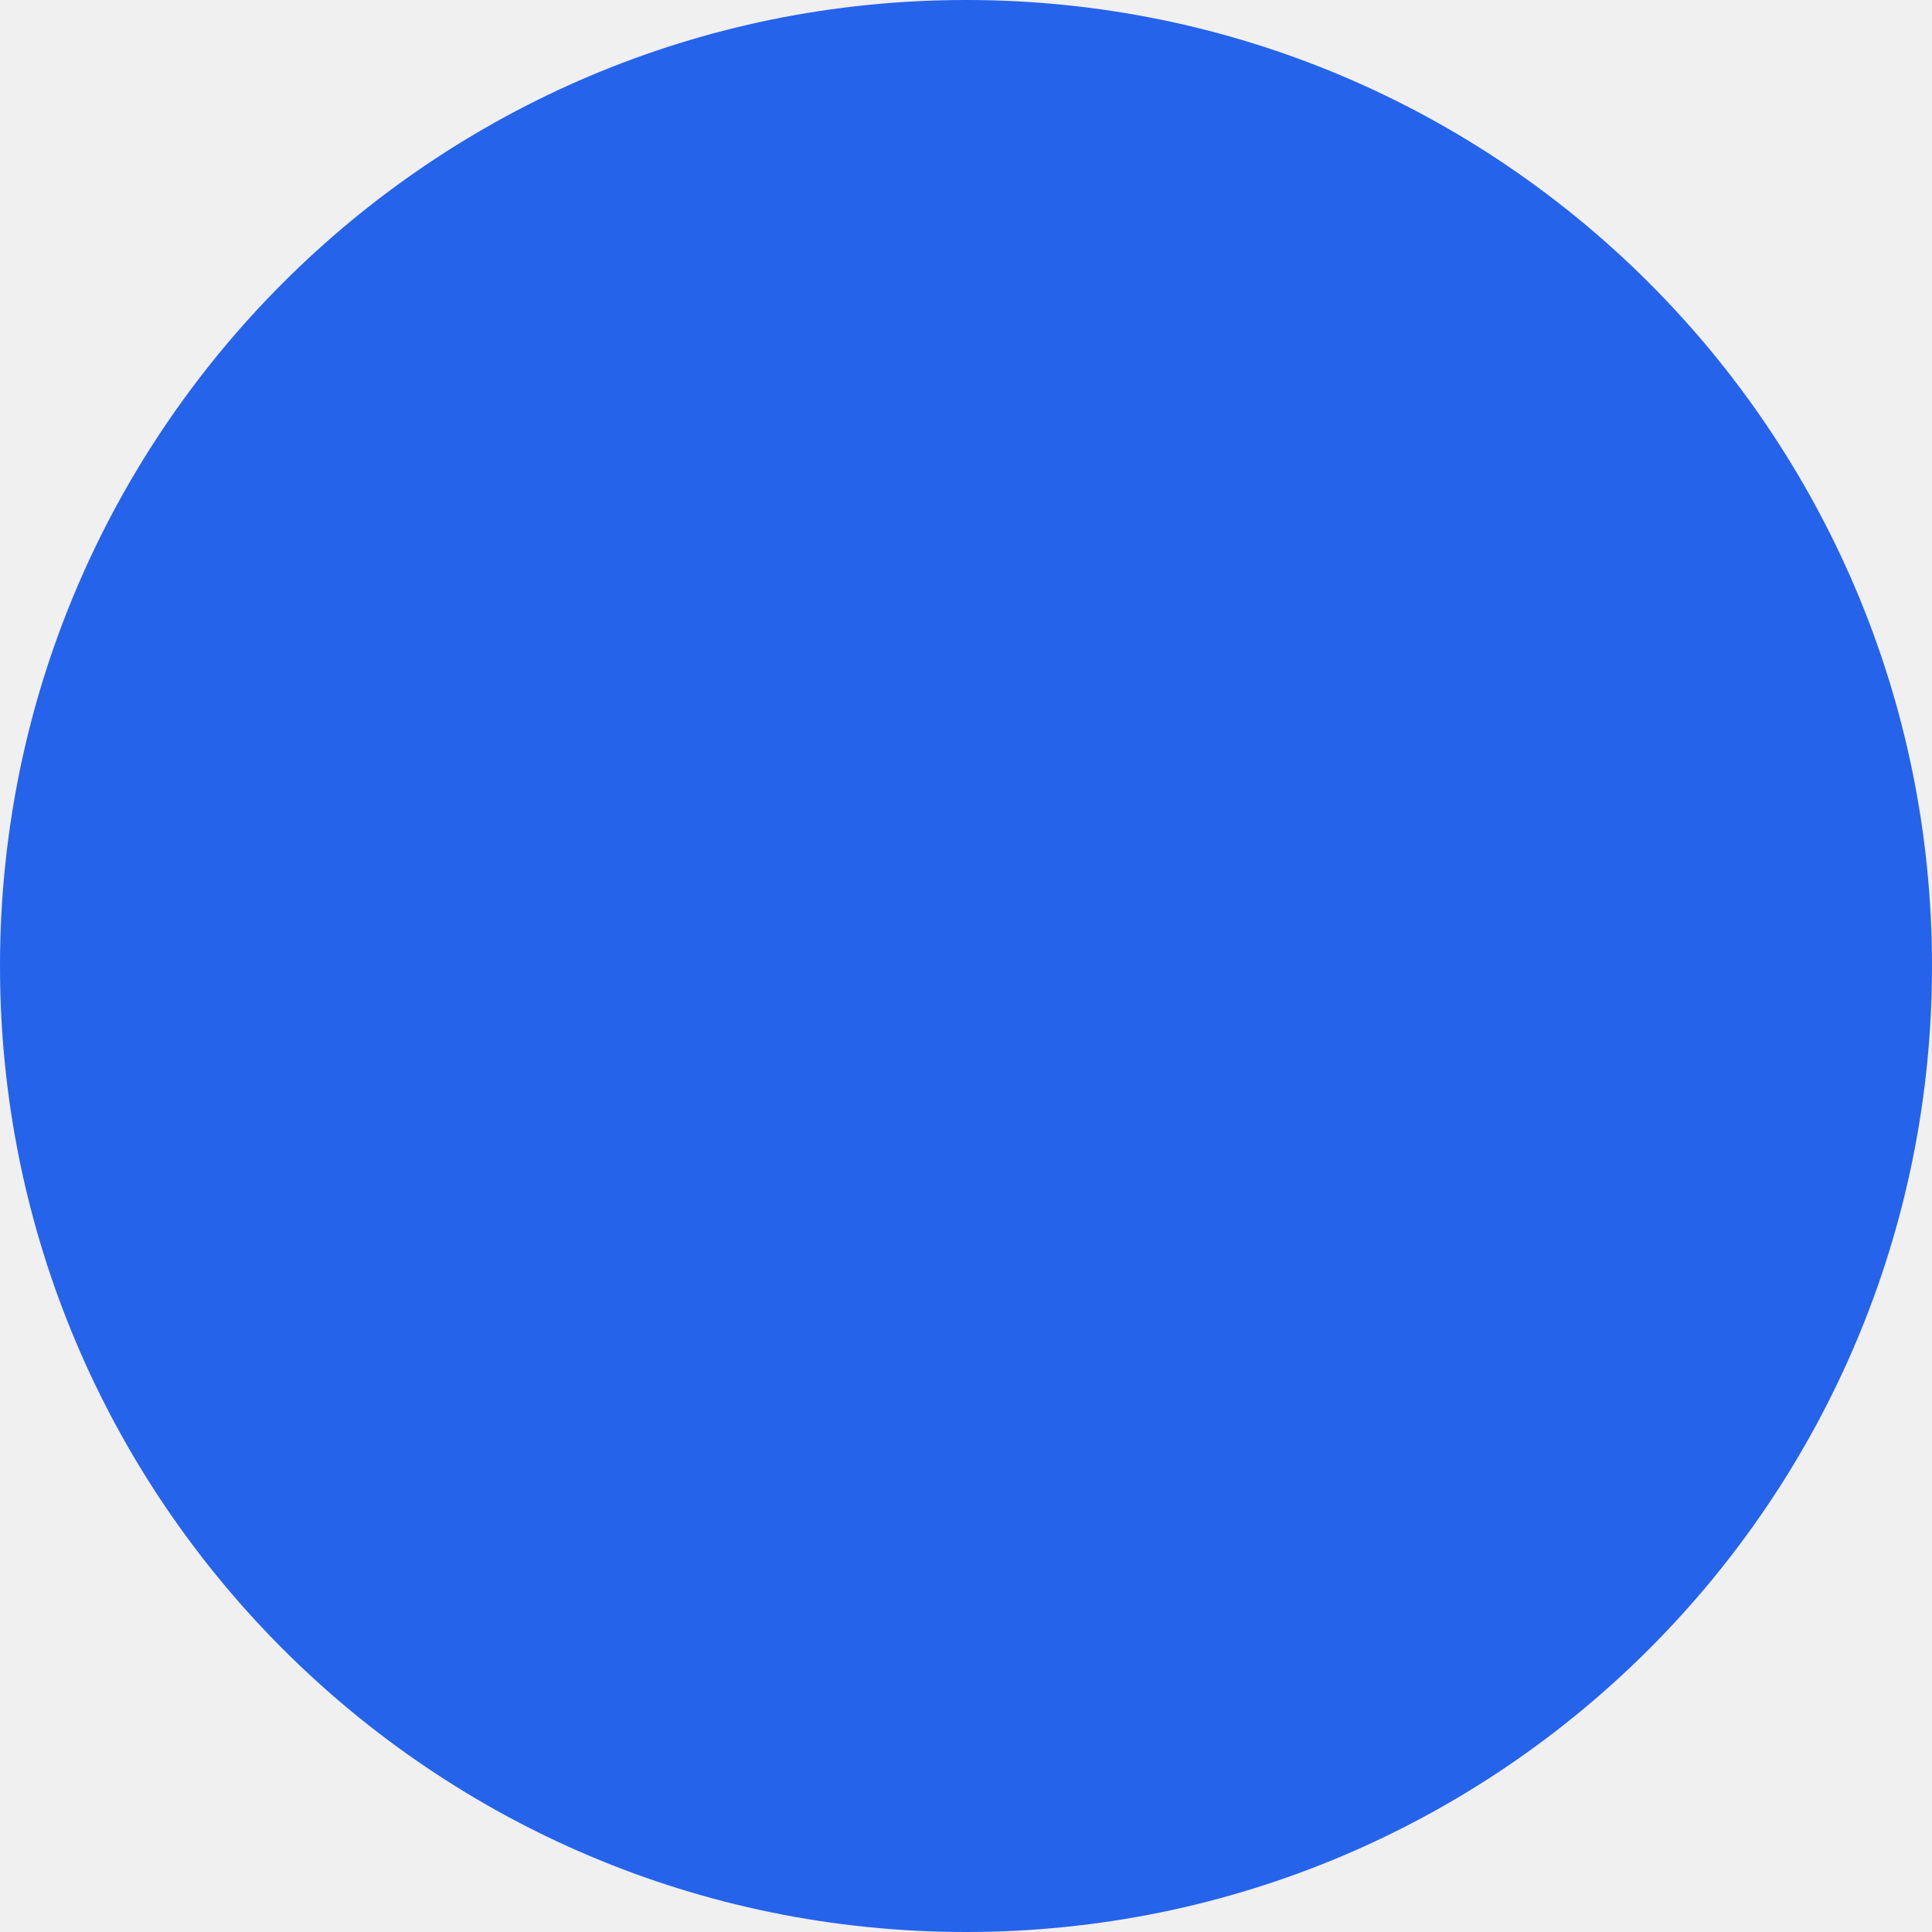
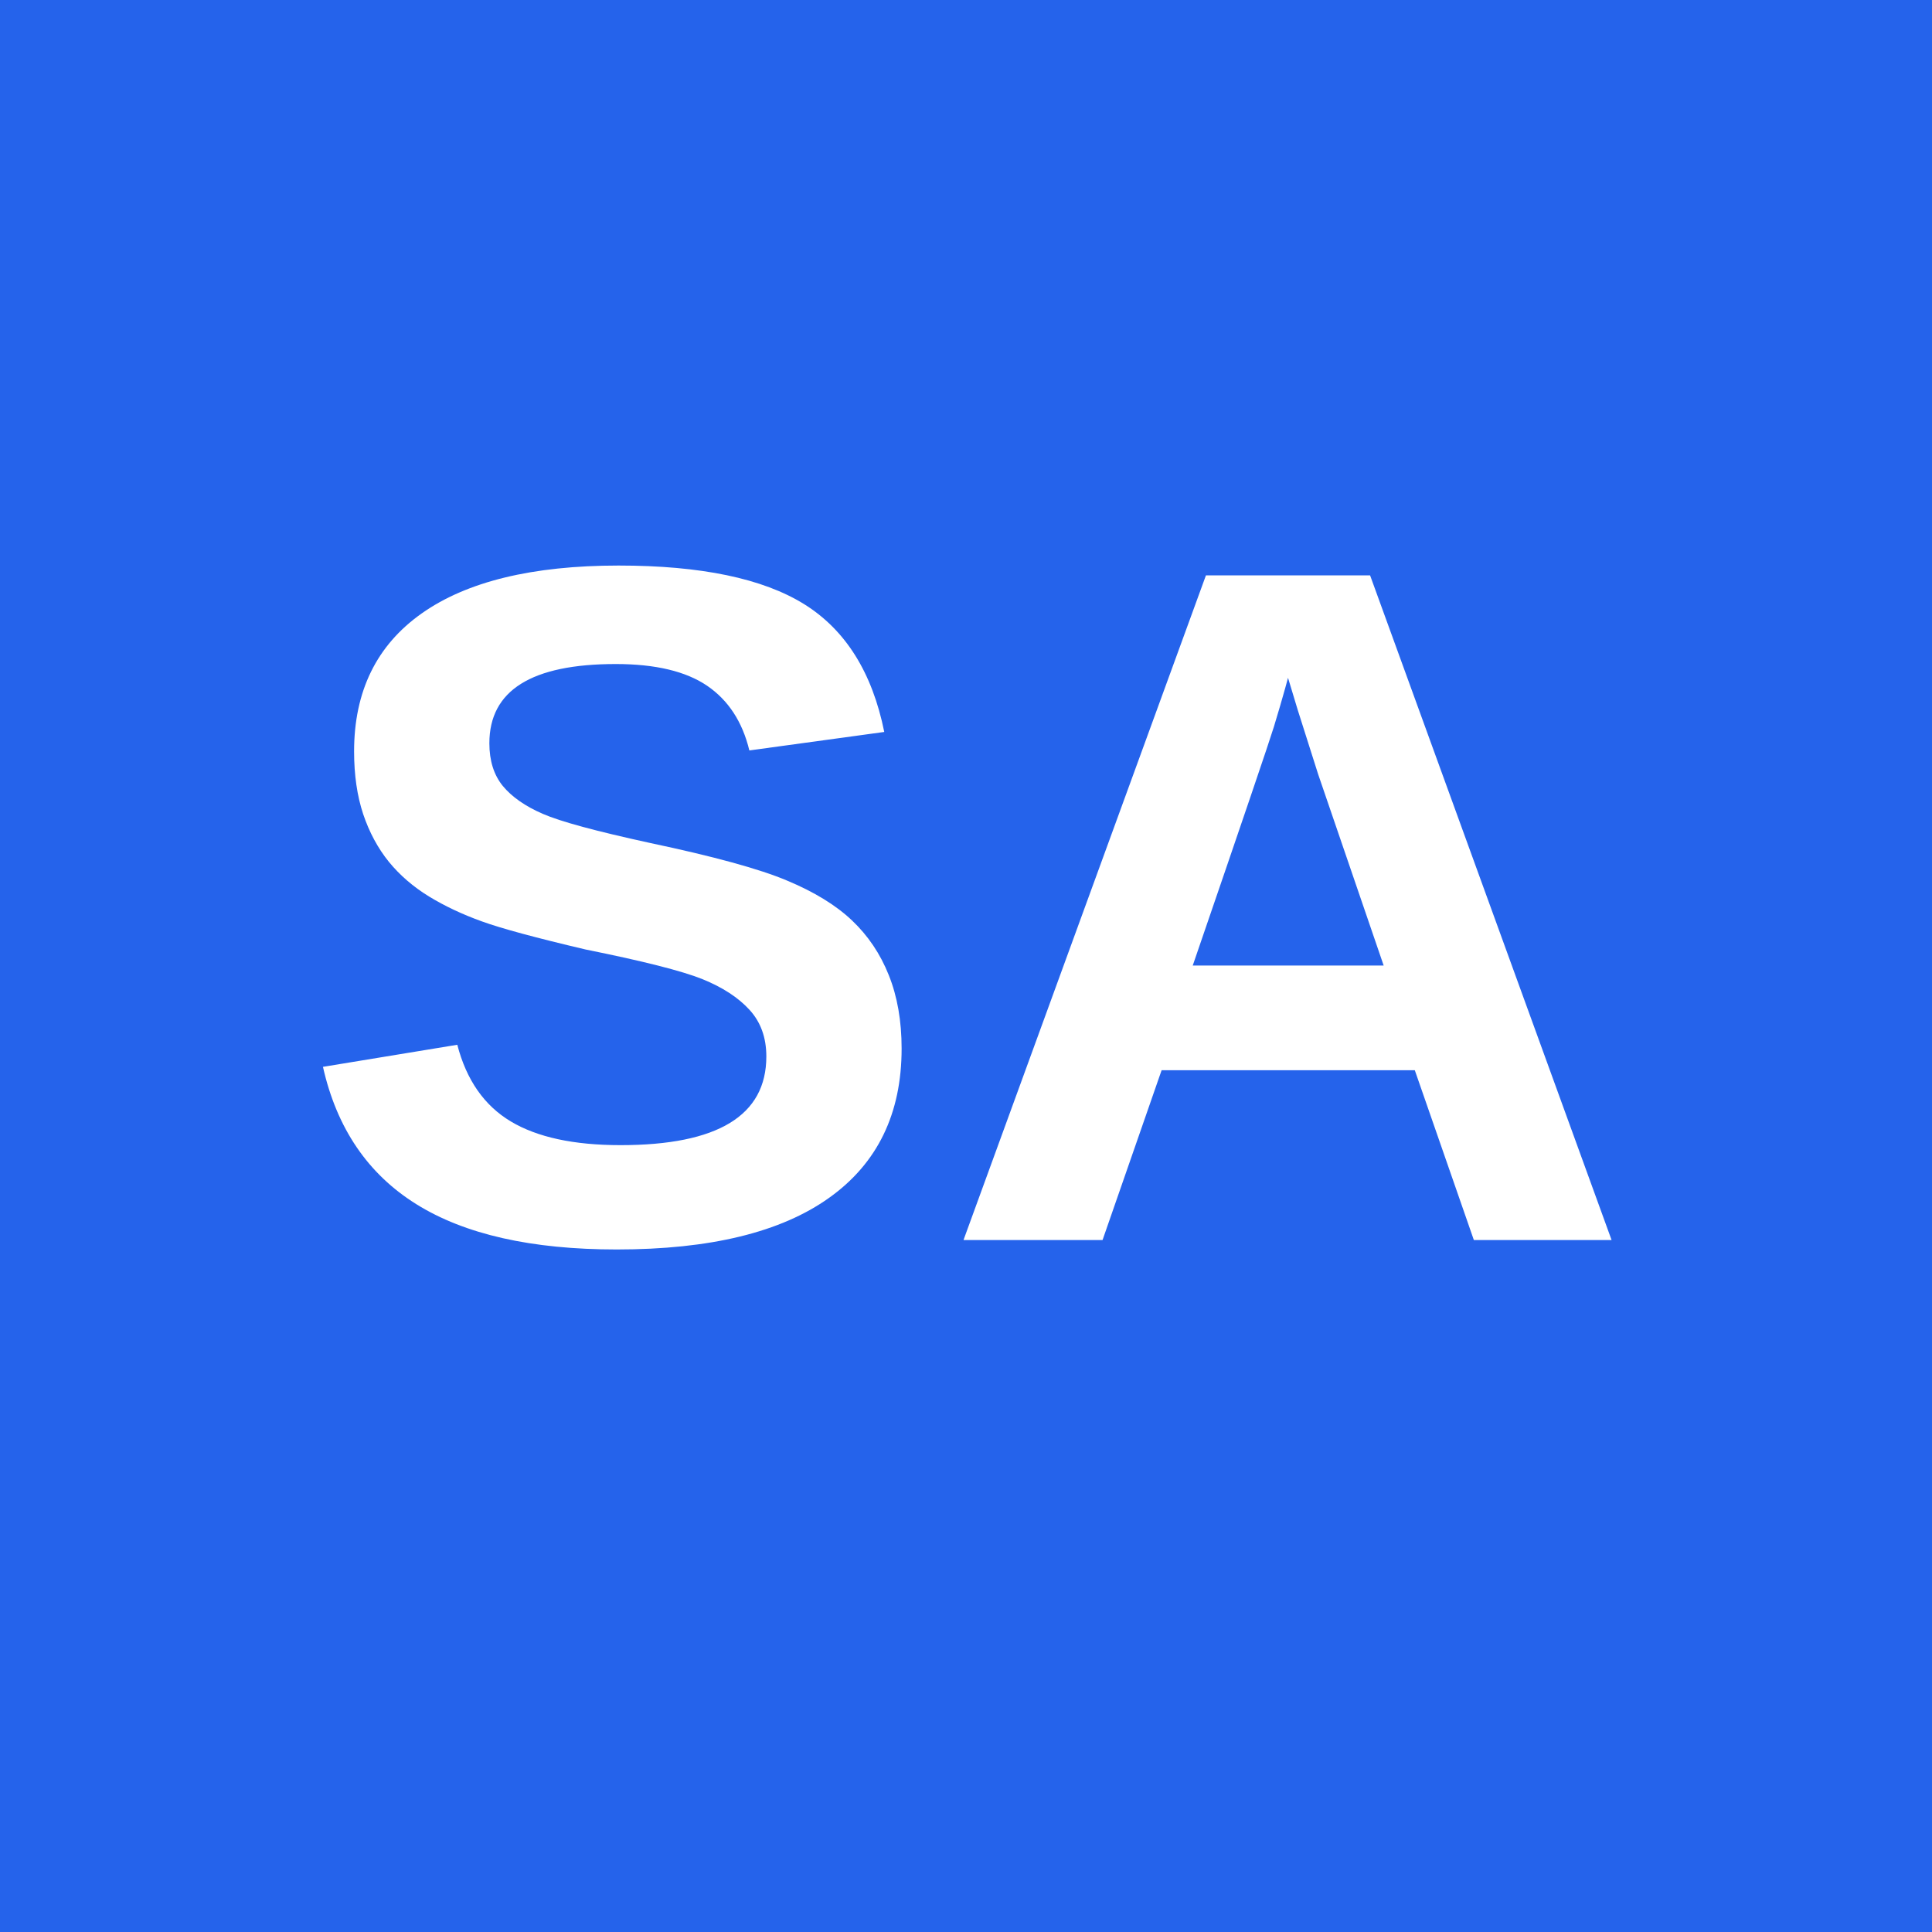
- <svg xmlns="http://www.w3.org/2000/svg" version="1.1" x="0px" y="0px" viewBox="0 0 512 512" style="enable-background:new 0 0 512 512;" xml:space="preserve">
-   <path fill="#2563eb" d="M256,0C114.6,0,0,114.6,0,256s114.6,256,256,256s256-114.6,256-256S397.4,0,256,0z" />
+ <svg xmlns="http://www.w3.org/2000/svg" version="1.1" width="160" height="160" viewBox="0 0 160 160">
+   <rect width="100%" height="100%" fill="#2563eb" />
+   <text x="50%" y="50%" font-family="Arial, sans-serif" font-size="80" font-weight="bold" text-anchor="middle" dominant-baseline="middle" fill="#ffffff">
+     SA
+   </text>
</svg>
